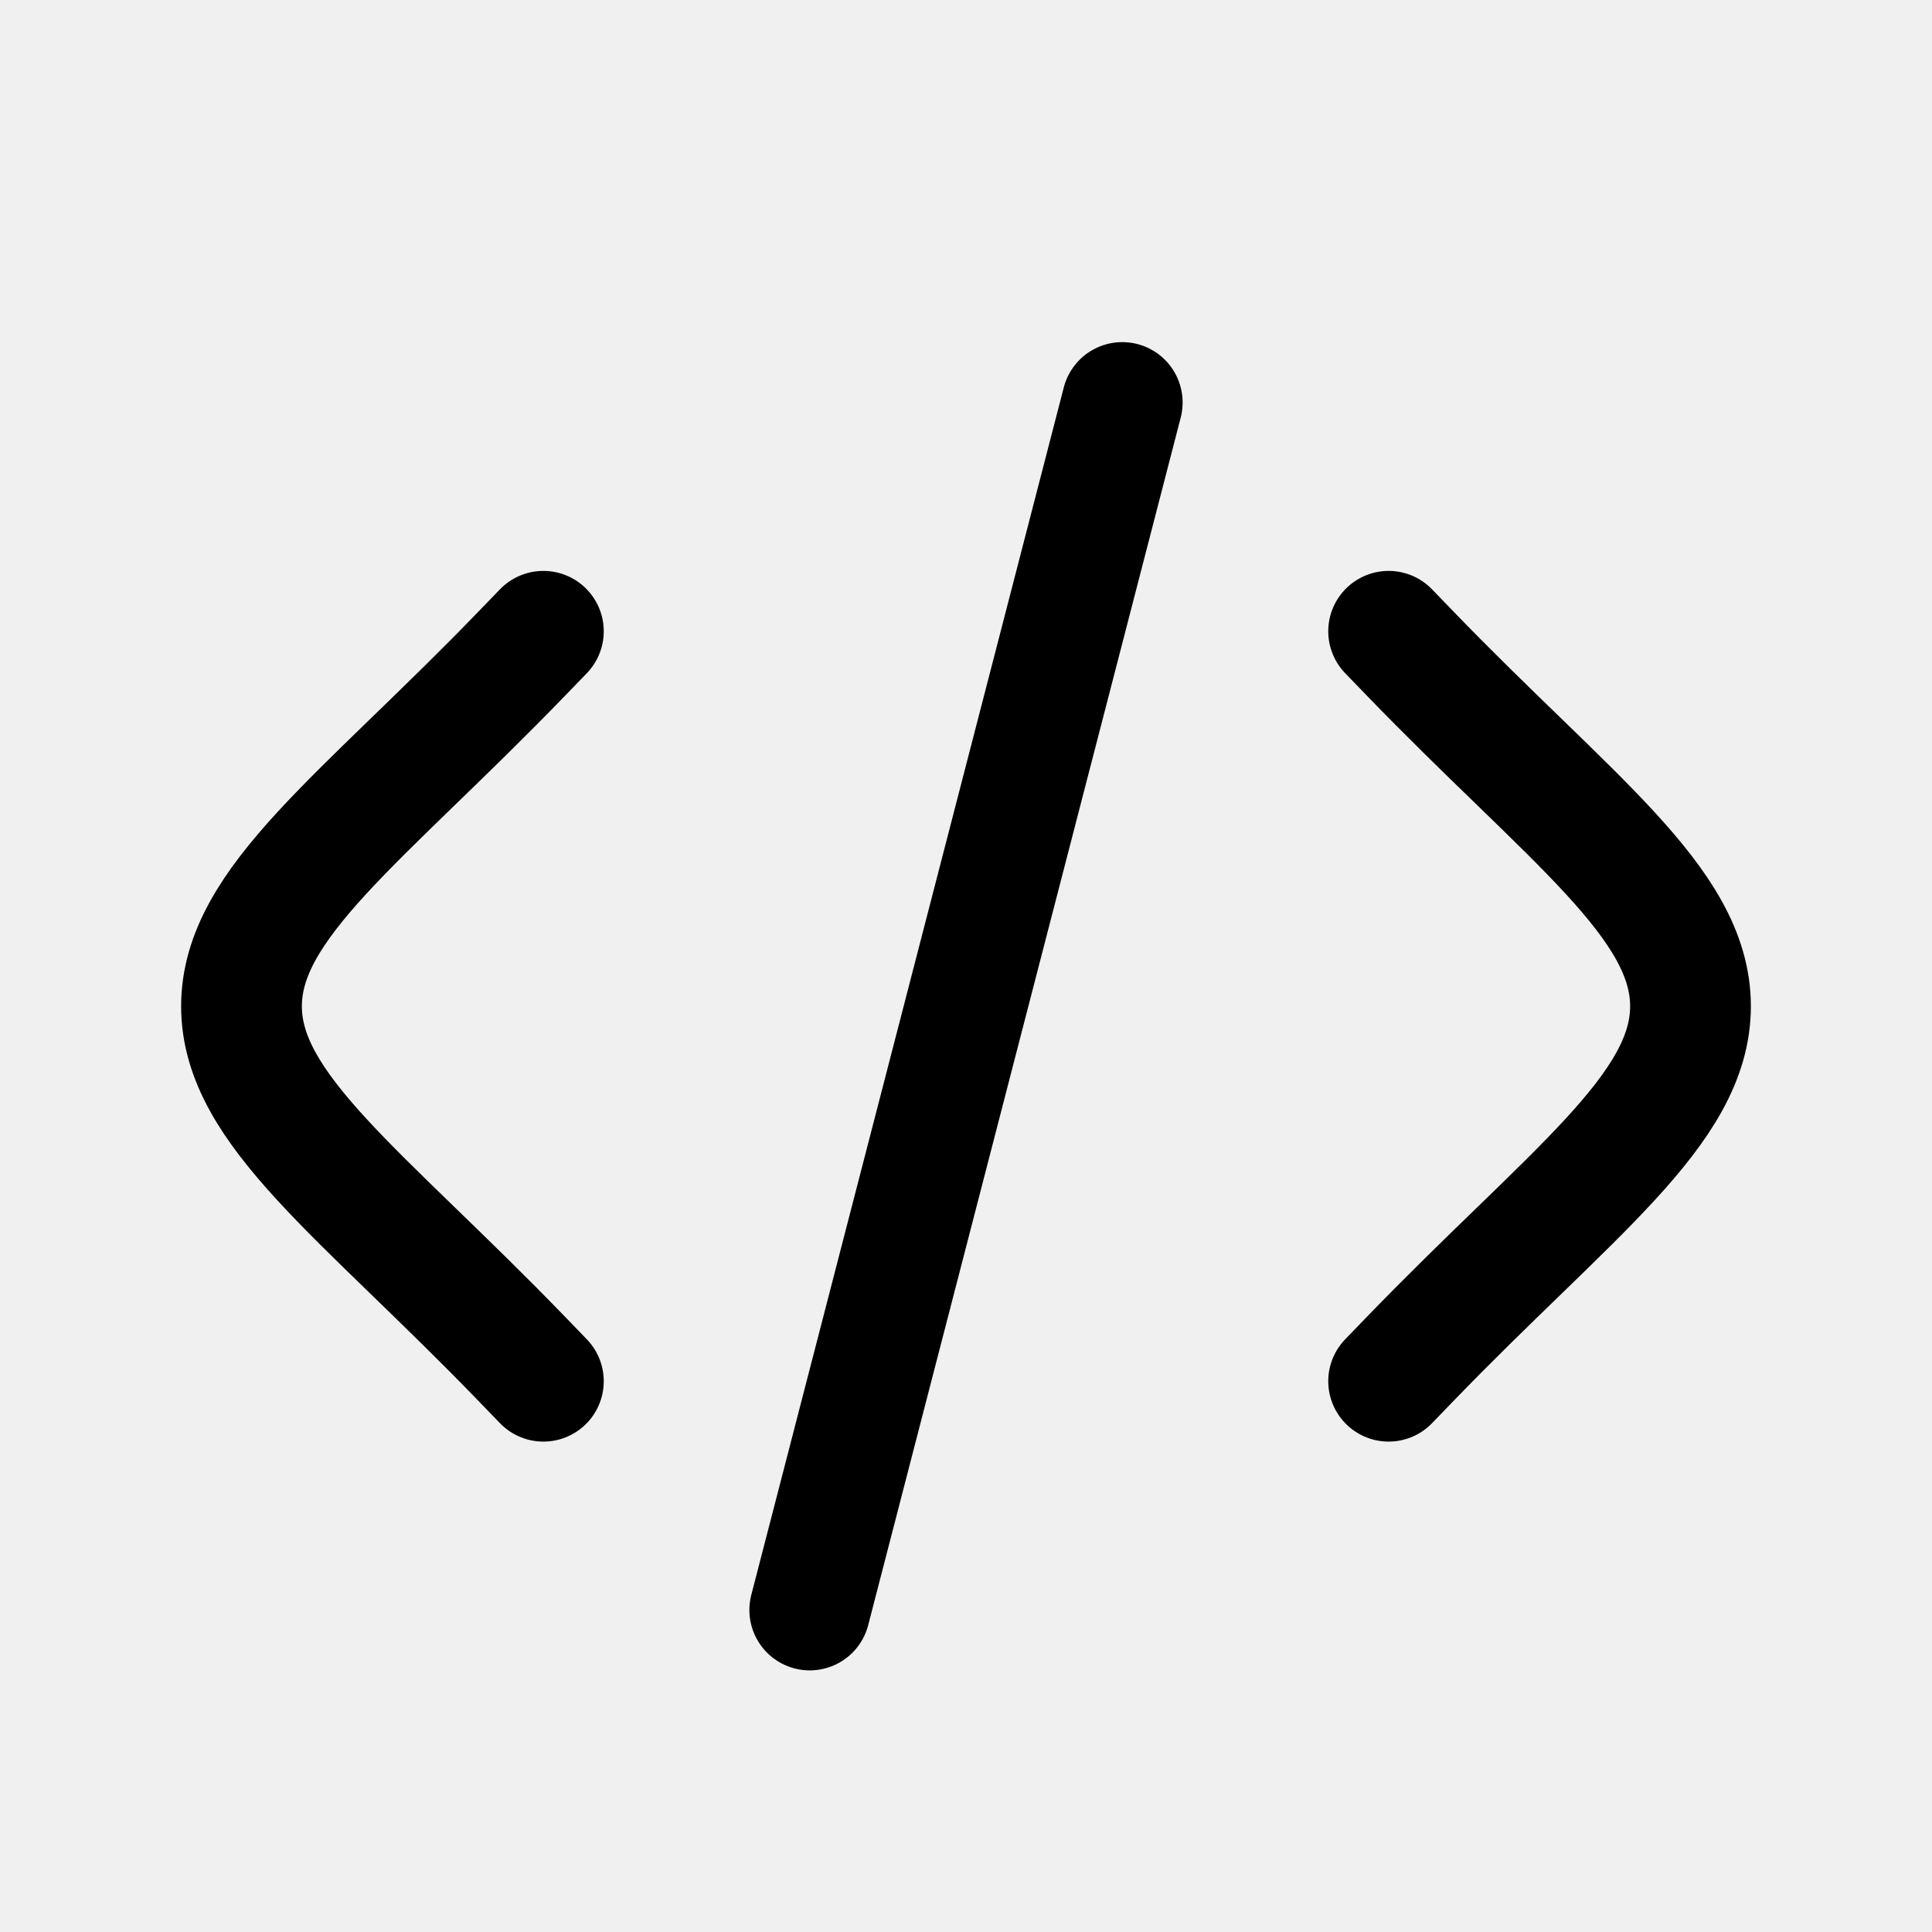
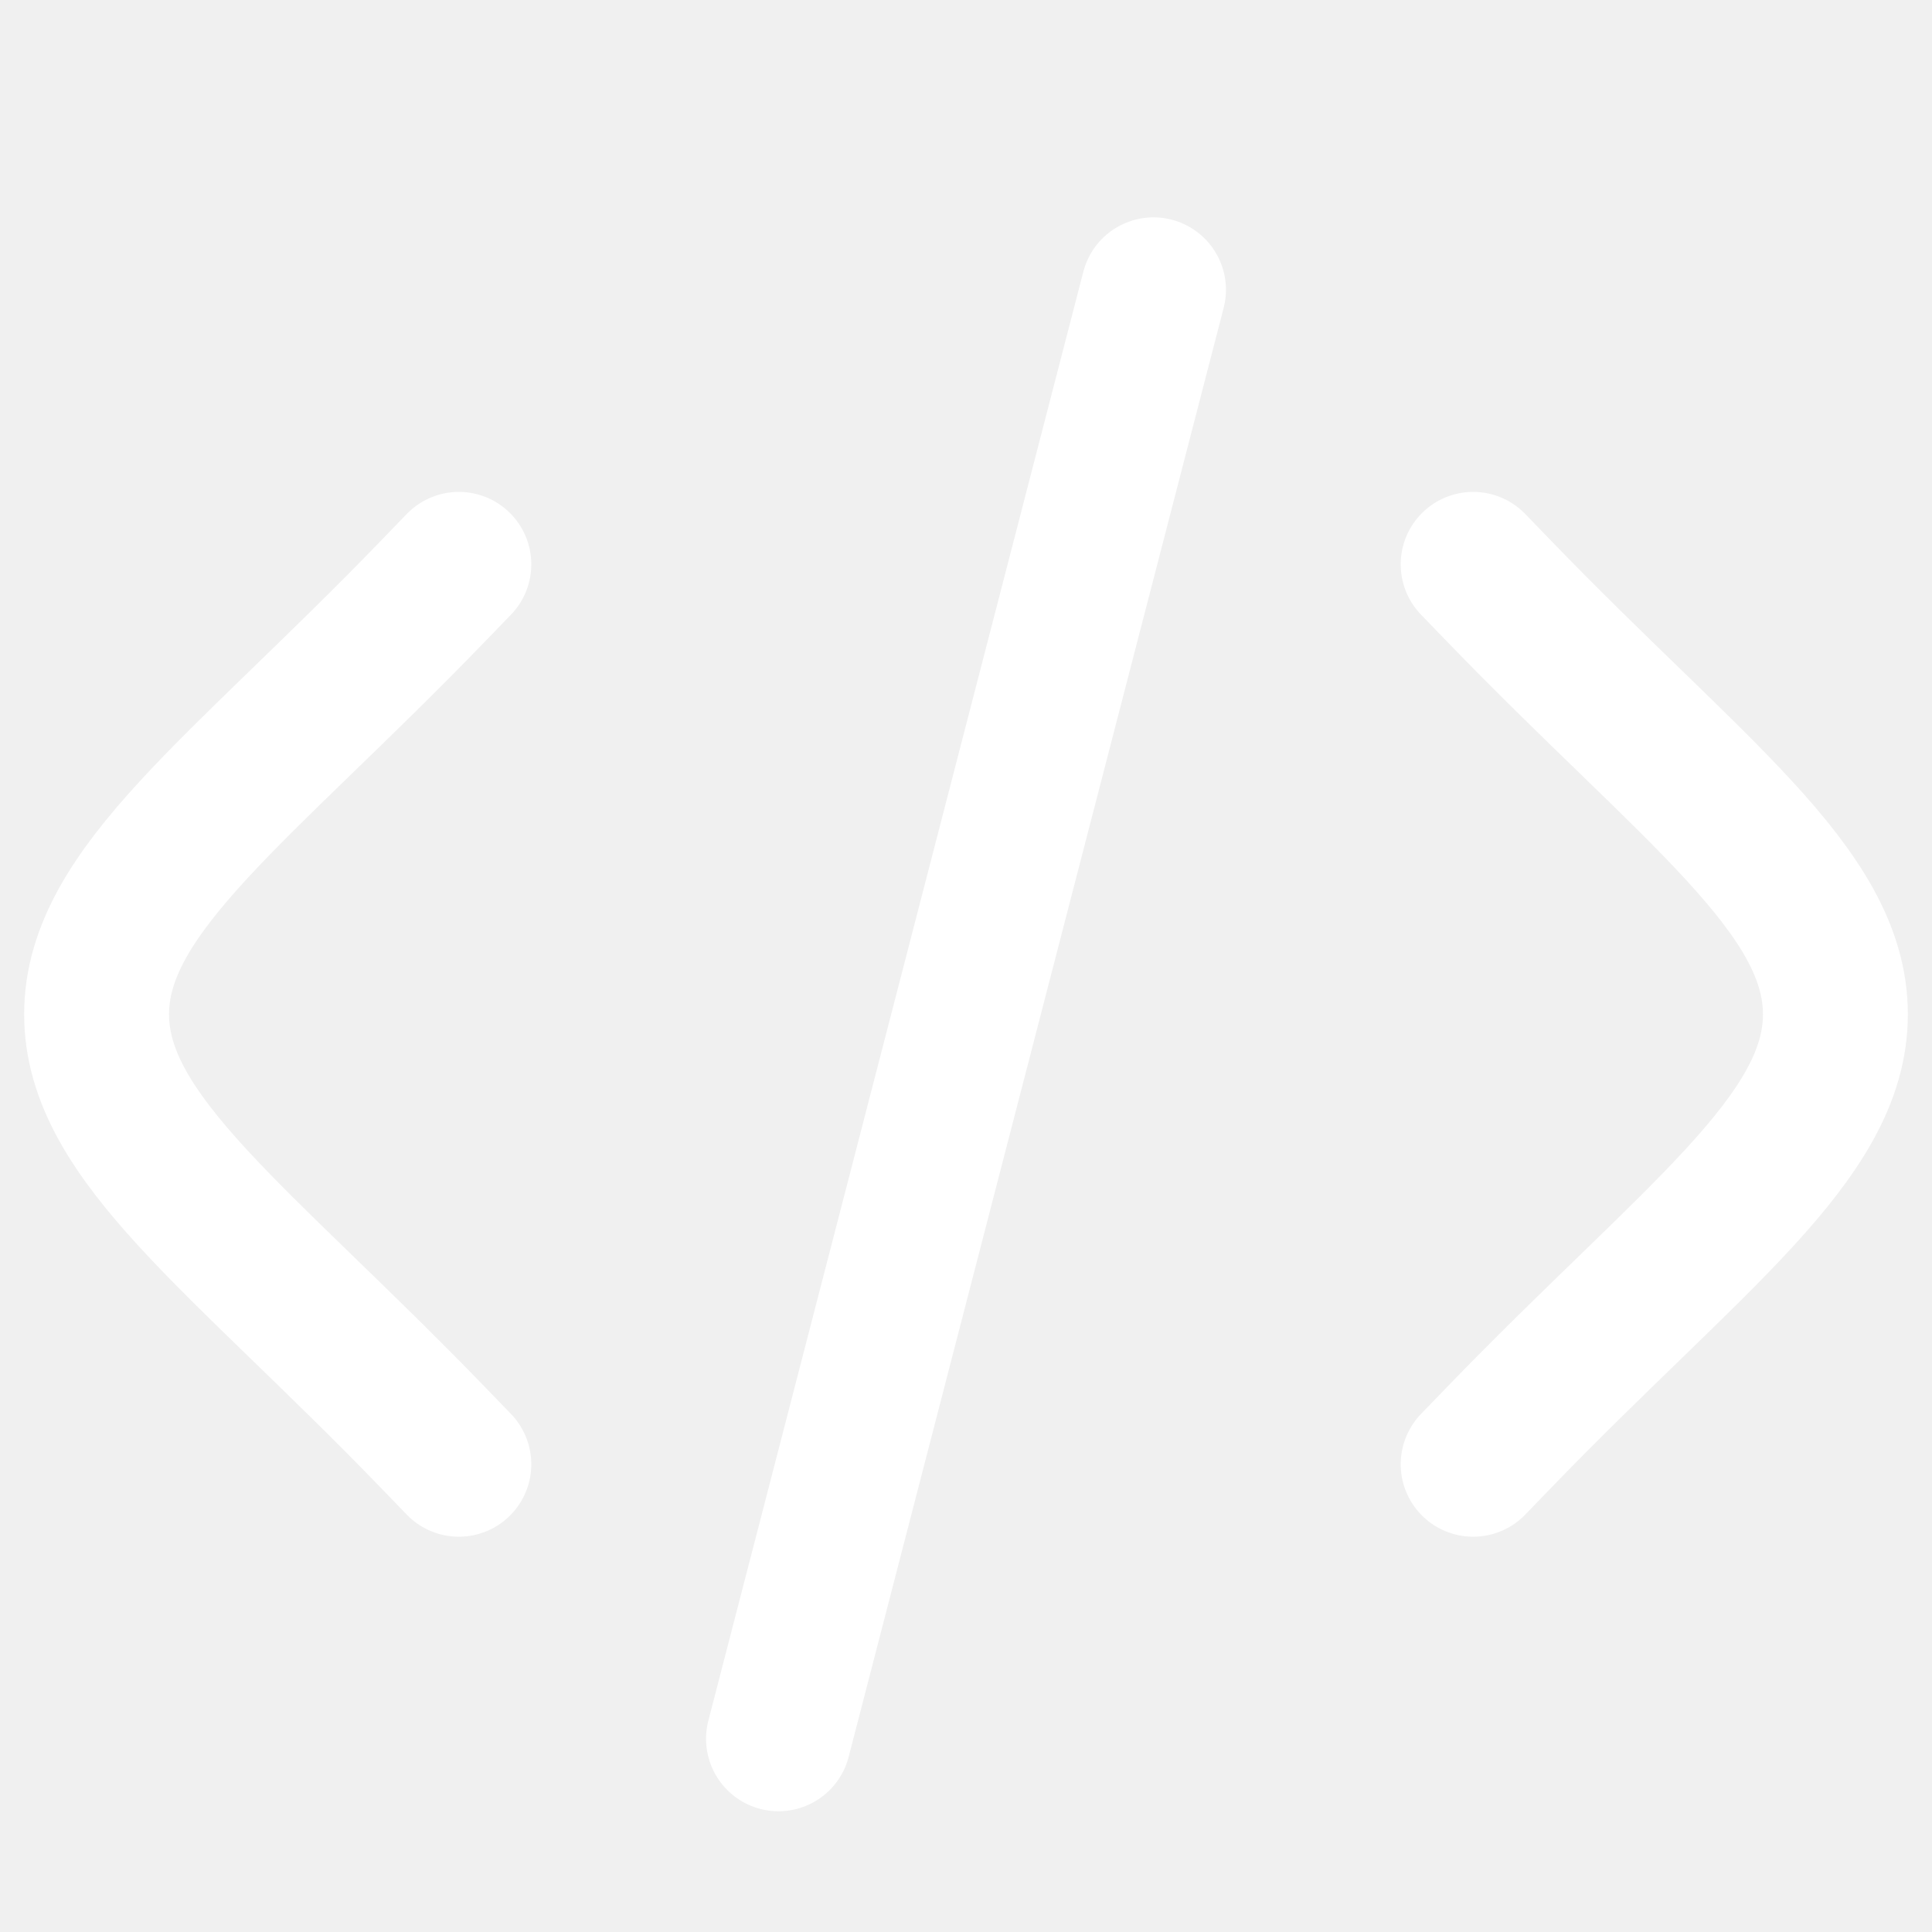
- <svg xmlns="http://www.w3.org/2000/svg" width="24" height="24" viewBox="0 0 24 24" fill="none">
-   <path d="M17.25 7.842L17.508 8.109C19.507 10.179 21 11.214 21 12.5C21 13.786 19.507 14.821 17.508 16.891L17.25 17.158M13.941 5L12 12.5L10.059 20M6.75 7.842L6.492 8.109C4.492 10.179 3 11.214 3 12.5C3 13.786 4.492 14.821 6.492 16.891L6.75 17.158" stroke="black" stroke-width="1.5" stroke-linecap="round" />
+ <svg xmlns="http://www.w3.org/2000/svg" width="20" height="20" viewBox="0 0 20 20" fill="none">
+   <path d="M15.25 5.842L15.508 6.109C17.507 8.179 19 9.214 19 10.5C19 11.786 17.507 12.821 15.508 14.891L15.25 15.158M11.941 3L10 10.5L8.059 18M4.75 5.842L4.492 6.109C2.492 8.179 1 9.214 1 10.5C1 11.786 2.492 12.821 4.492 14.891L4.75 15.158" stroke="white" stroke-width="1.5" stroke-linecap="round" />
</svg>
